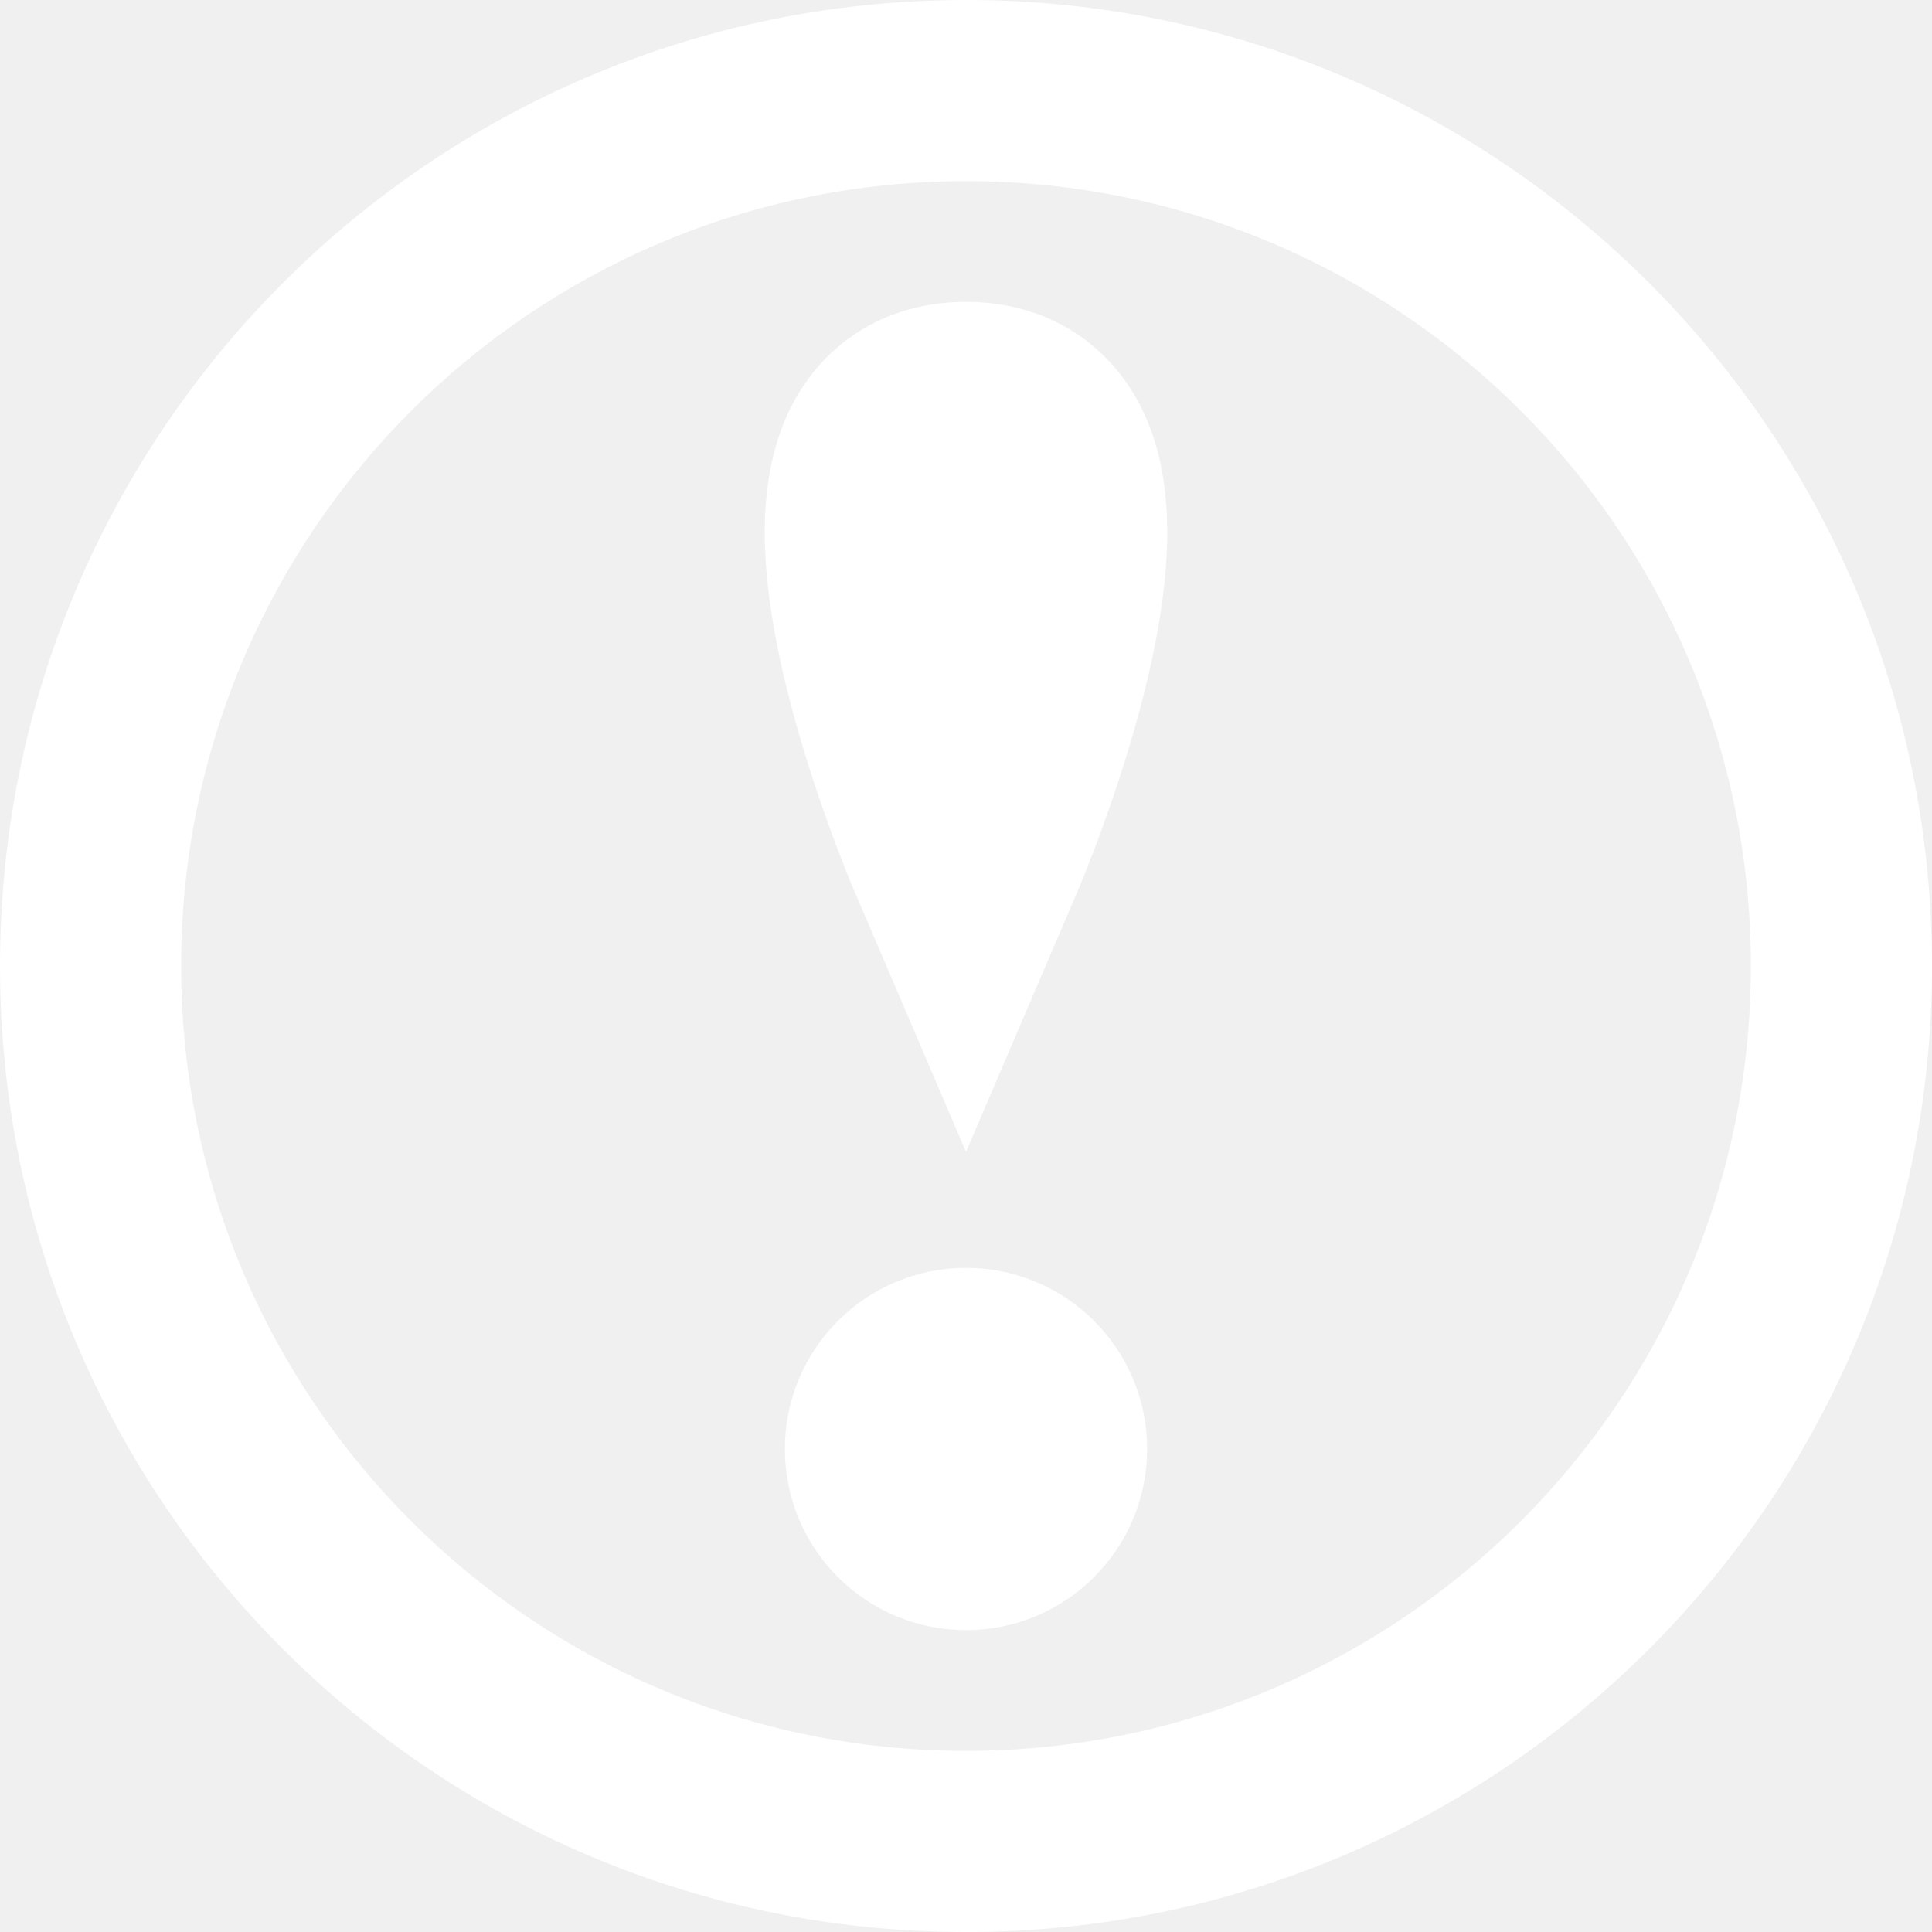
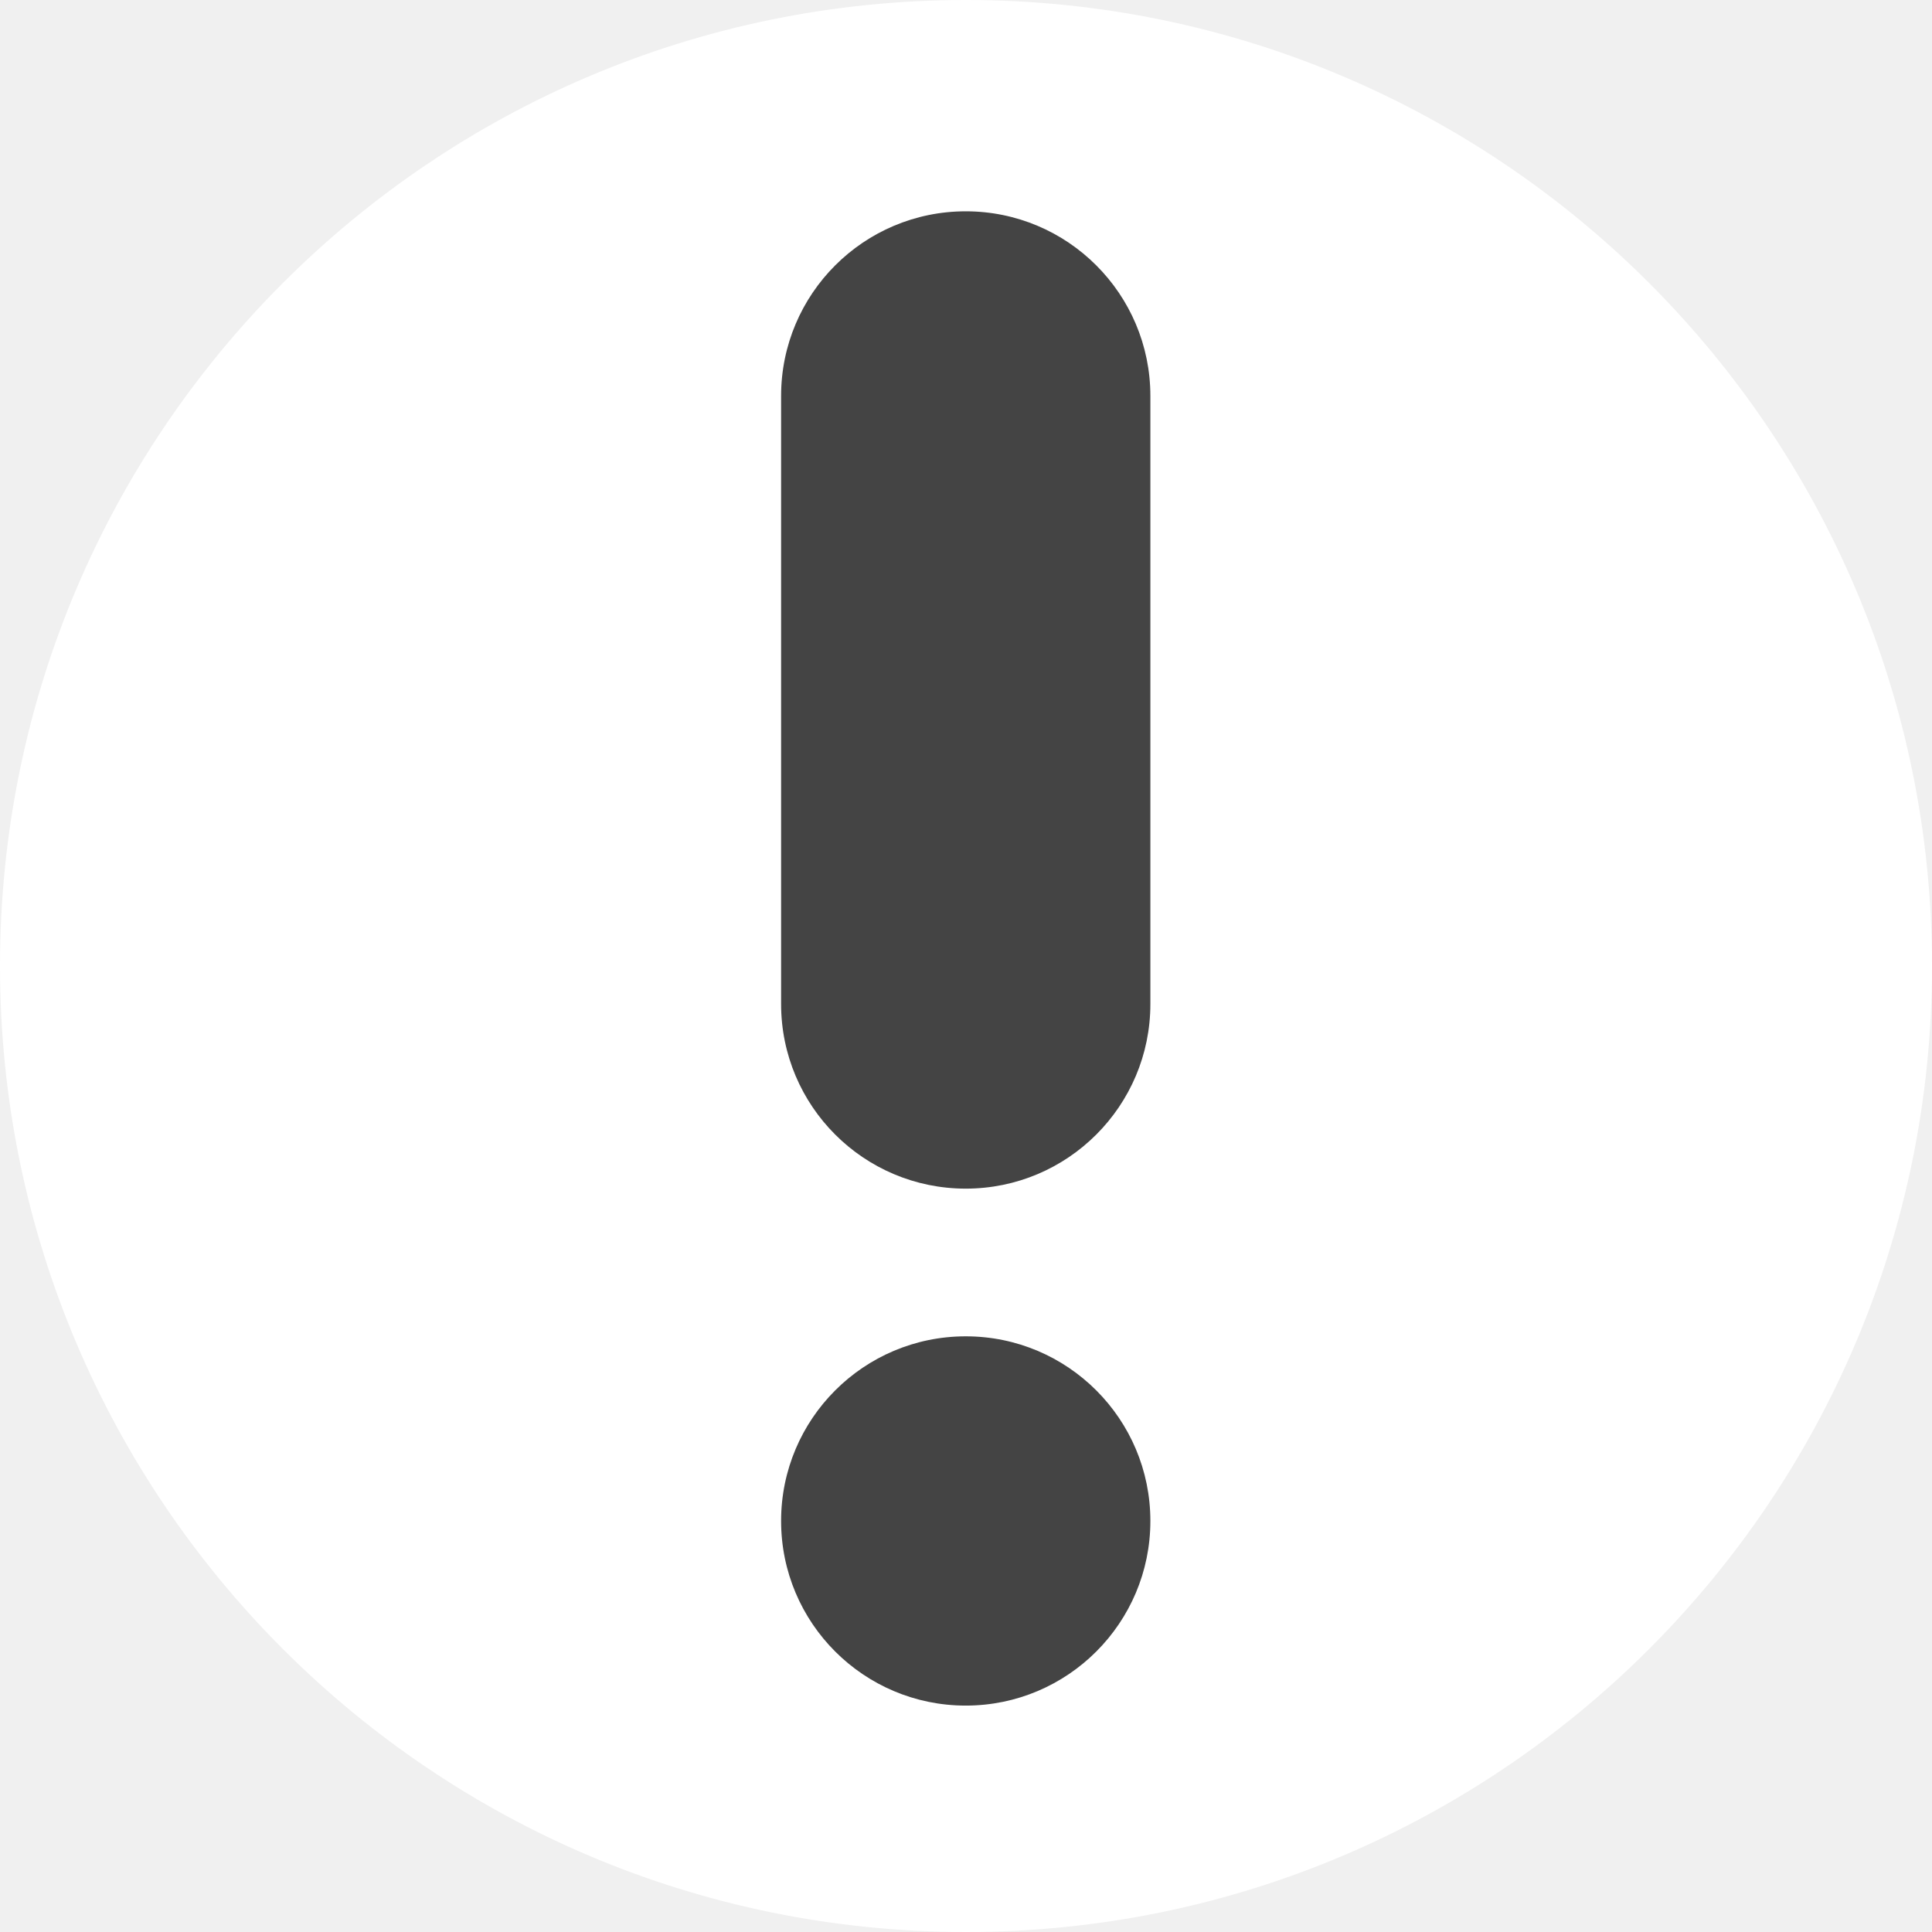
- <svg xmlns="http://www.w3.org/2000/svg" viewBox="0 0 32 32">
+ <svg xmlns="http://www.w3.org/2000/svg" viewBox="0 0 512 512">
  <defs>
-     <style>.cls-1,.cls-3{fill:#fff;}.cls-2{fill:none;stroke-width:4px;}.cls-2,.cls-3{stroke:#fff;stroke-miterlimit:10;}</style>
+     <style>.cls-1{fill:#fff;}.cls-2{fill:#444;}</style>
  </defs>
  <g id="Vrstva_2" data-name="Vrstva 2">
-     <g id="report">
-       <path class="cls-1" d="M16,3A13,13,0,1,1,3,16,13,13,0,0,1,16,3m0-3A16,16,0,1,0,32,16,16,16,0,0,0,16,0Z" />
-       <path class="cls-2" d="M16,14s-3-7,0-7S16,14,16,14Z" />
-       <circle class="cls-3" cx="16" cy="24" r="2.5" />
+     <g id="Vrstva_1-2" data-name="Vrstva 1">
+       <circle class="cls-1" cx="256" cy="256" r="256" />
+       <rect class="cls-2" x="207" y="56" width="97.86" height="259" rx="48.93" />
+       <rect class="cls-2" x="207" y="354.14" width="97.86" height="97.86" rx="48.93" />
    </g>
  </g>
</svg>
